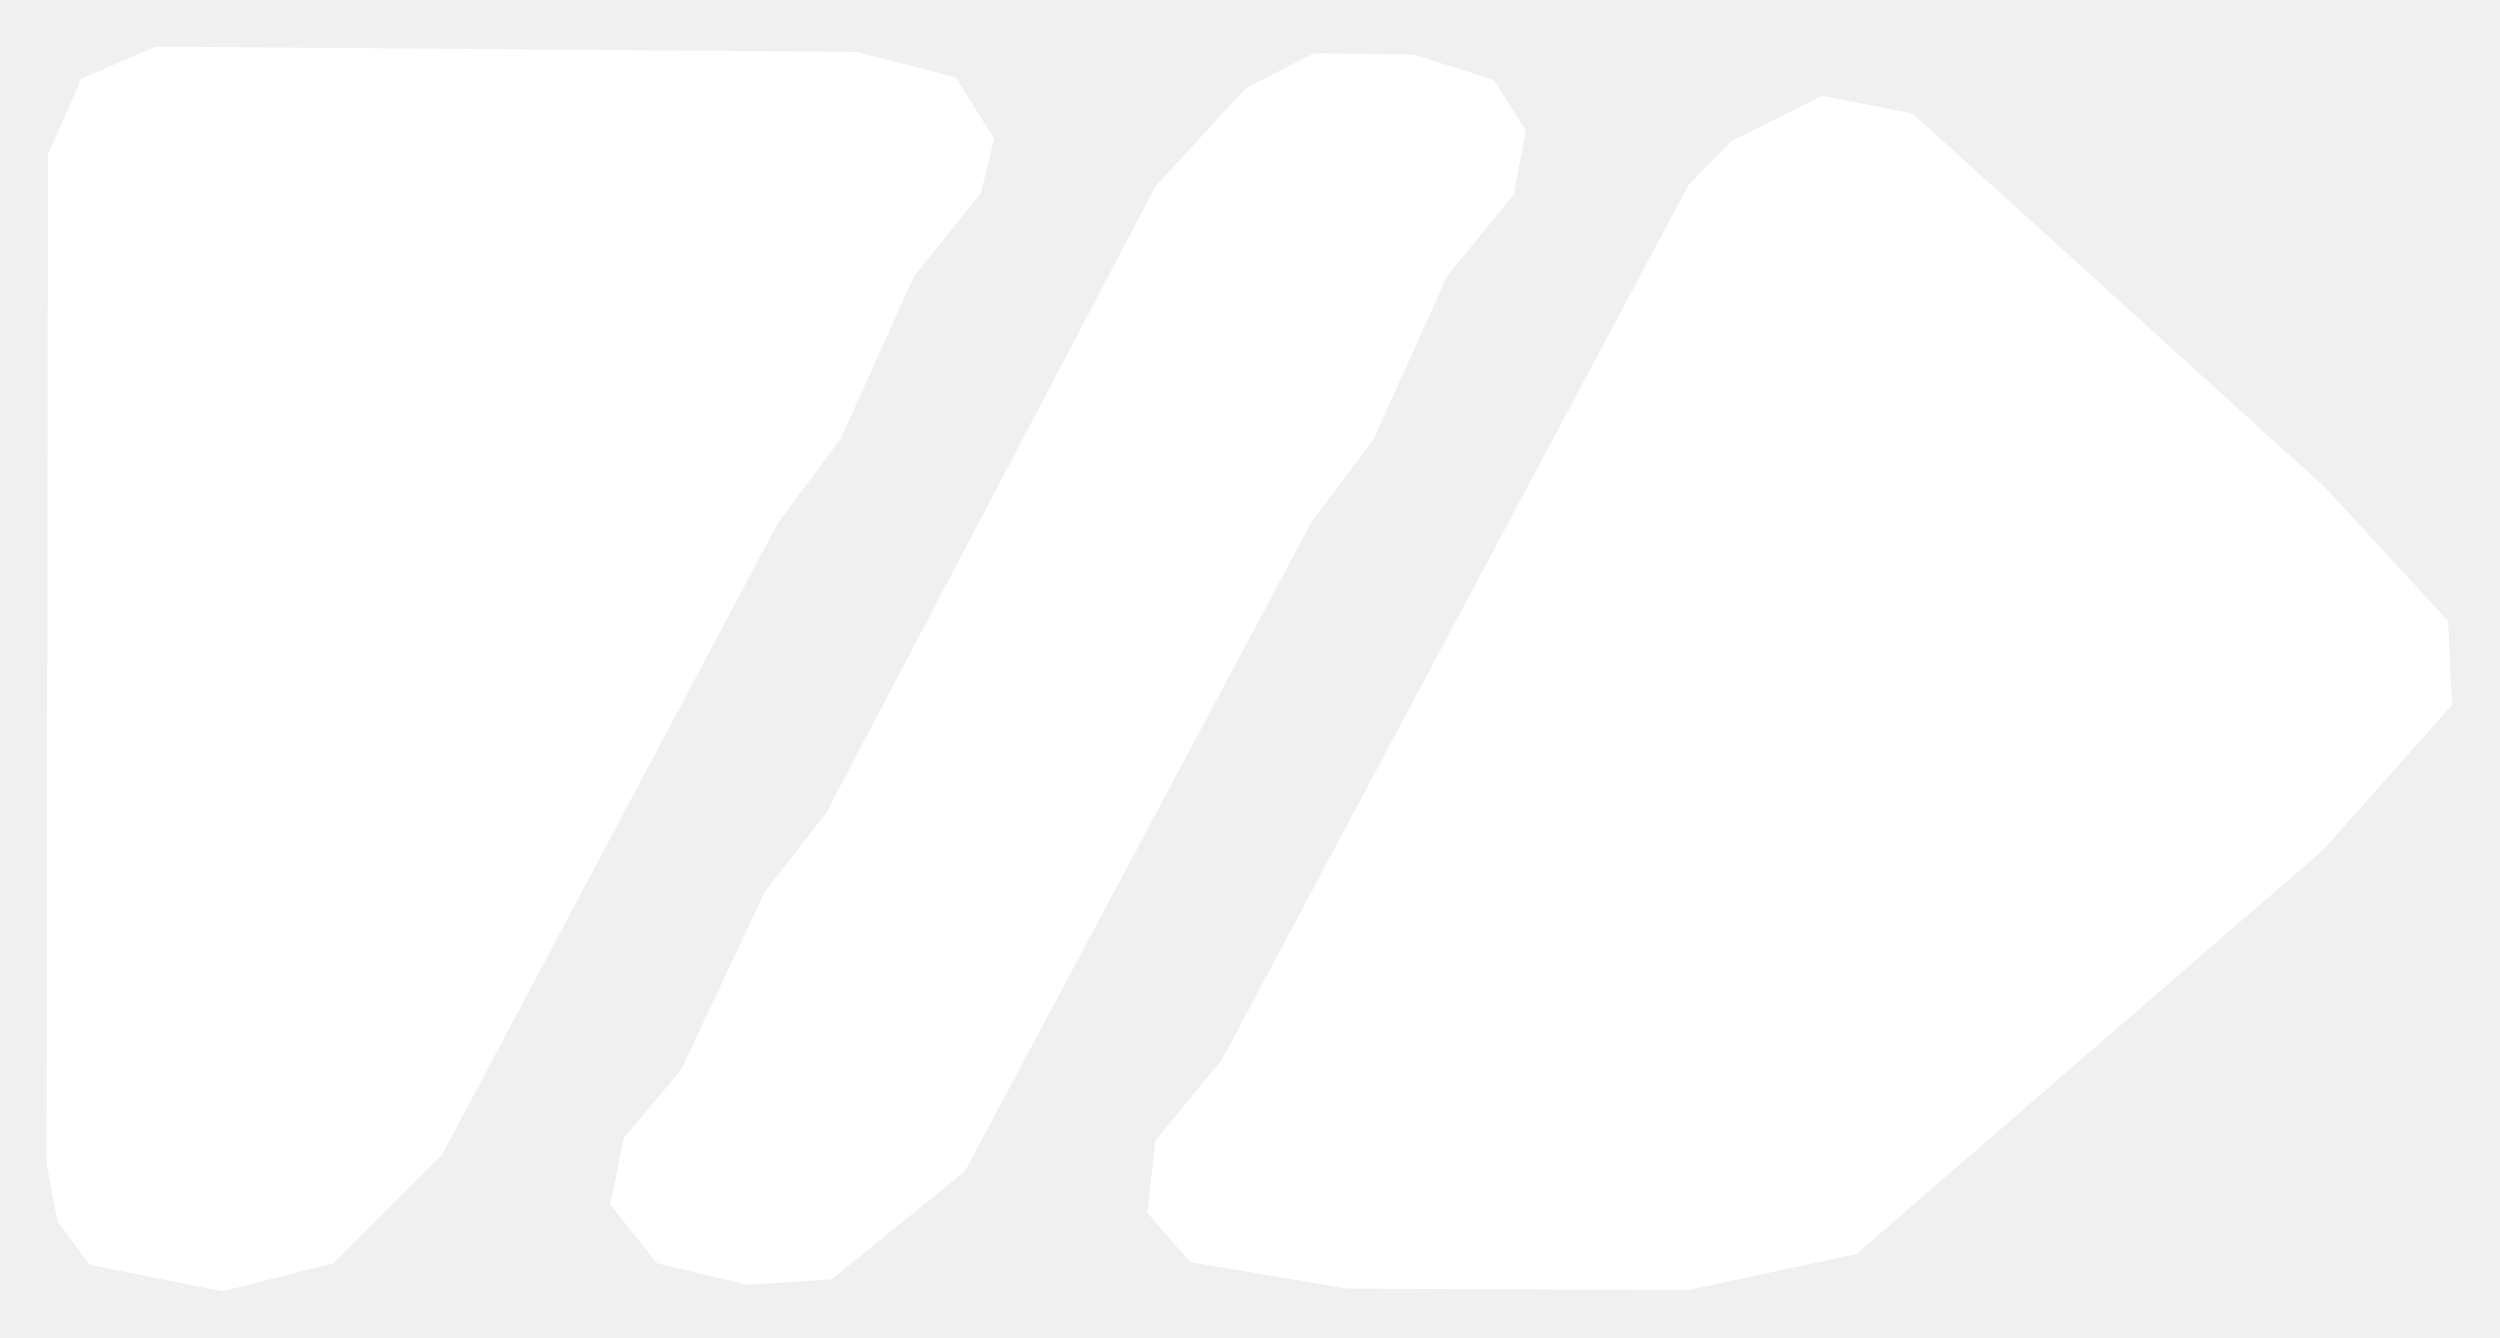
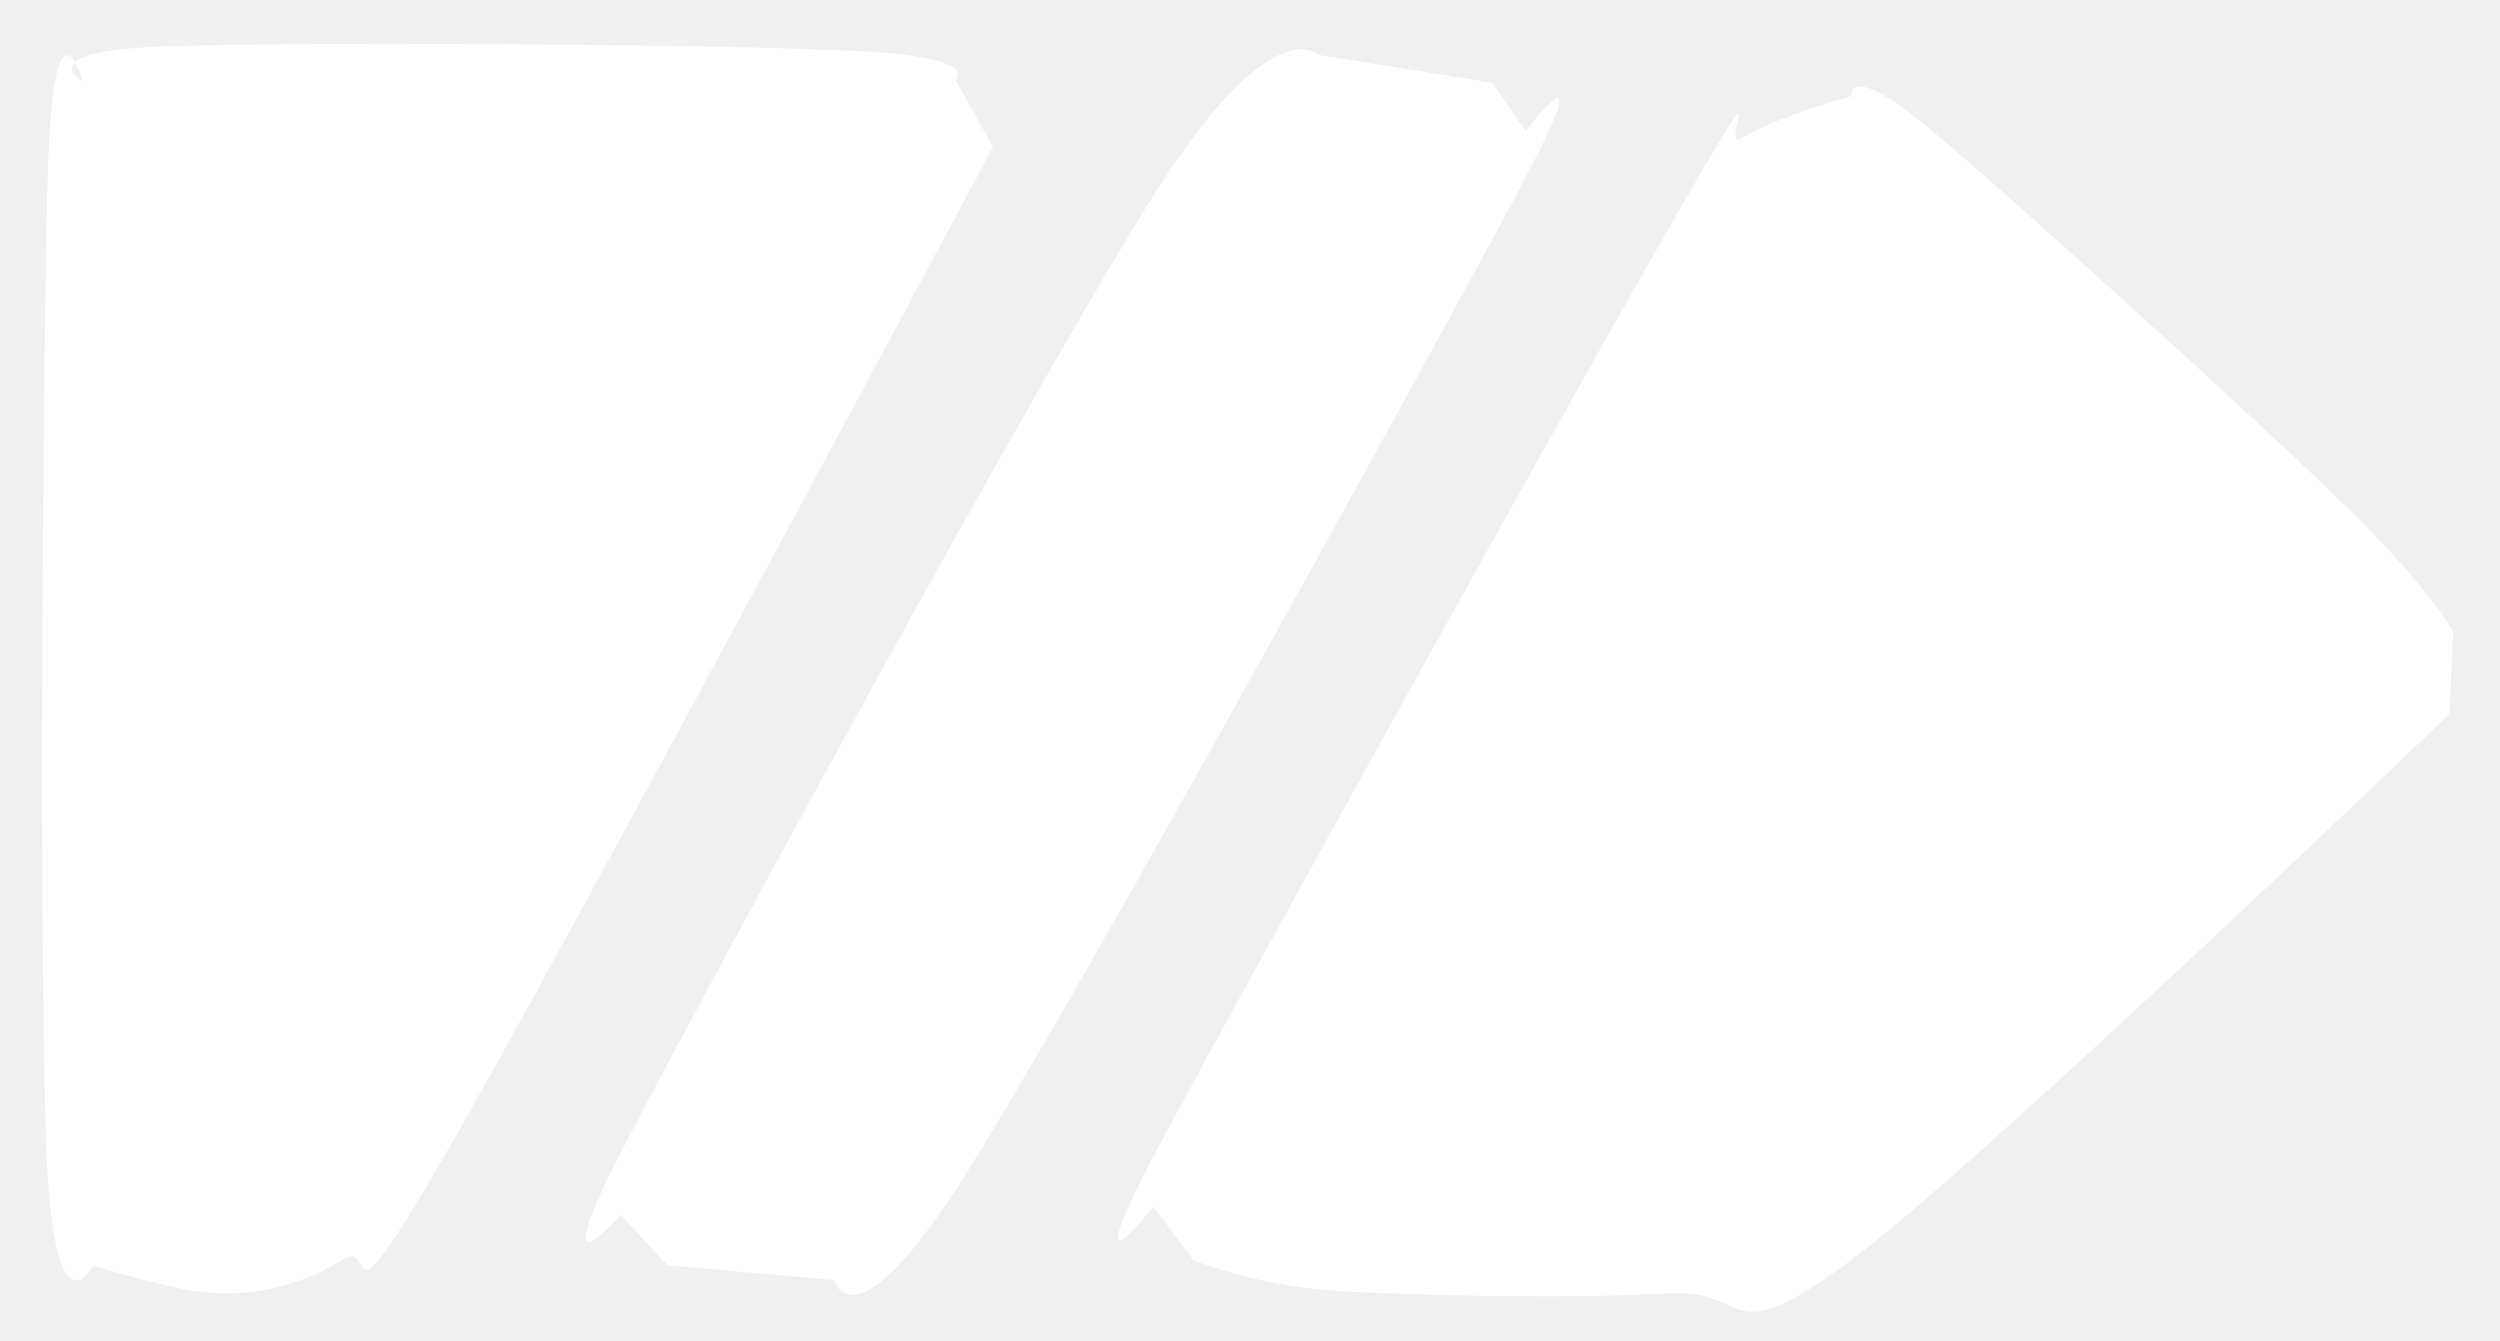
- <svg xmlns="http://www.w3.org/2000/svg" width="18.76" height="10.04" viewBox="4.45 8.46 18.76 10.04">
-   <path d="M5.62 8.81L5.06 9.05L4.81 9.62L4.80 17.19L4.88 17.62L5.12 17.95L6.12 18.15L6.95 17.94L7.77 17.12L10.29 12.38L10.76 11.75L11.31 10.53L11.81 9.91L11.91 9.50L11.62 9.04L10.88 8.85ZM14.31 8.86L13.80 9.12L13.12 9.86L10.65 14.56L10.19 15.15L9.56 16.49L9.13 17.00L9.03 17.50L9.38 17.94L10.06 18.10L10.69 18.06L11.69 17.25L14.29 12.38L14.76 11.75L15.31 10.53L15.81 9.92L15.90 9.44L15.66 9.06L15.06 8.87ZM18.12 9.18L17.44 9.52L17.12 9.85L13.62 16.41L13.12 17.02L13.06 17.56L13.38 17.93L14.56 18.13L17.12 18.14L18.38 17.87L21.88 14.84L22.85 13.75L22.82 13.12L21.90 12.12L18.80 9.31Z" fill="#ffffff" fill-rule="evenodd" />
+ <svg xmlns="http://www.w3.org/2000/svg" width="18.73" height="10.04" viewBox="4.44 8.46 18.73 10.04">
+   <path d="M5.62 8.81C4.67 8.85 5.06 9.07 5.06 9.07C5.06 9.07 4.85 8.34 4.8 9.69C4.76 11.03 4.73 15.75 4.79 17.12C4.85 18.5 5.14 17.94 5.14 17.94C5.14 17.94 5.81 18.16 6.12 18.15C6.44 18.15 6.73 18.07 7 17.9C7.27 17.73 6.96 18.52 7.77 17.12C8.58 15.73 11.88 9.56 11.88 9.56C11.88 9.56 11.6 9.06 11.6 9.06C11.6 9.06 11.81 8.88 10.81 8.84C9.82 8.79 6.58 8.77 5.62 8.81ZM14.31 8.87C14.31 8.87 13.98 8.52 13.11 9.88C12.25 11.23 9.81 15.72 9.14 17C8.47 18.28 9.09 17.56 9.09 17.56C9.09 17.56 9.44 17.94 9.44 17.94C9.44 17.94 10.69 18.05 10.69 18.05C10.69 18.05 10.83 18.6 11.68 17.25C12.53 15.9 15.09 11.24 15.79 9.94C16.49 8.64 15.87 9.44 15.87 9.44C15.87 9.44 15.62 9.08 15.62 9.08C15.62 9.08 14.31 8.87 14.31 8.87ZM18.31 9.18C18.31 9.18 17.71 9.35 17.5 9.49C17.29 9.63 17.77 8.74 17.04 10C16.31 11.26 13.79 15.8 13.12 17.05C12.46 18.3 13.08 17.5 13.08 17.5C13.08 17.5 13.38 17.9 13.38 17.9C13.38 17.9 13.84 18.09 14.44 18.13C15.03 18.17 16.29 18.19 16.94 18.15C17.58 18.11 17.34 18.62 18.31 17.9C19.29 17.17 22.79 13.81 22.79 13.81C22.79 13.81 22.82 13.19 22.82 13.19C22.82 13.19 22.61 12.82 21.95 12.19C21.3 11.56 19.48 9.91 18.88 9.41C18.27 8.91 18.31 9.18 18.31 9.18Z" fill="#ffffff" fill-rule="evenodd" />
</svg>
